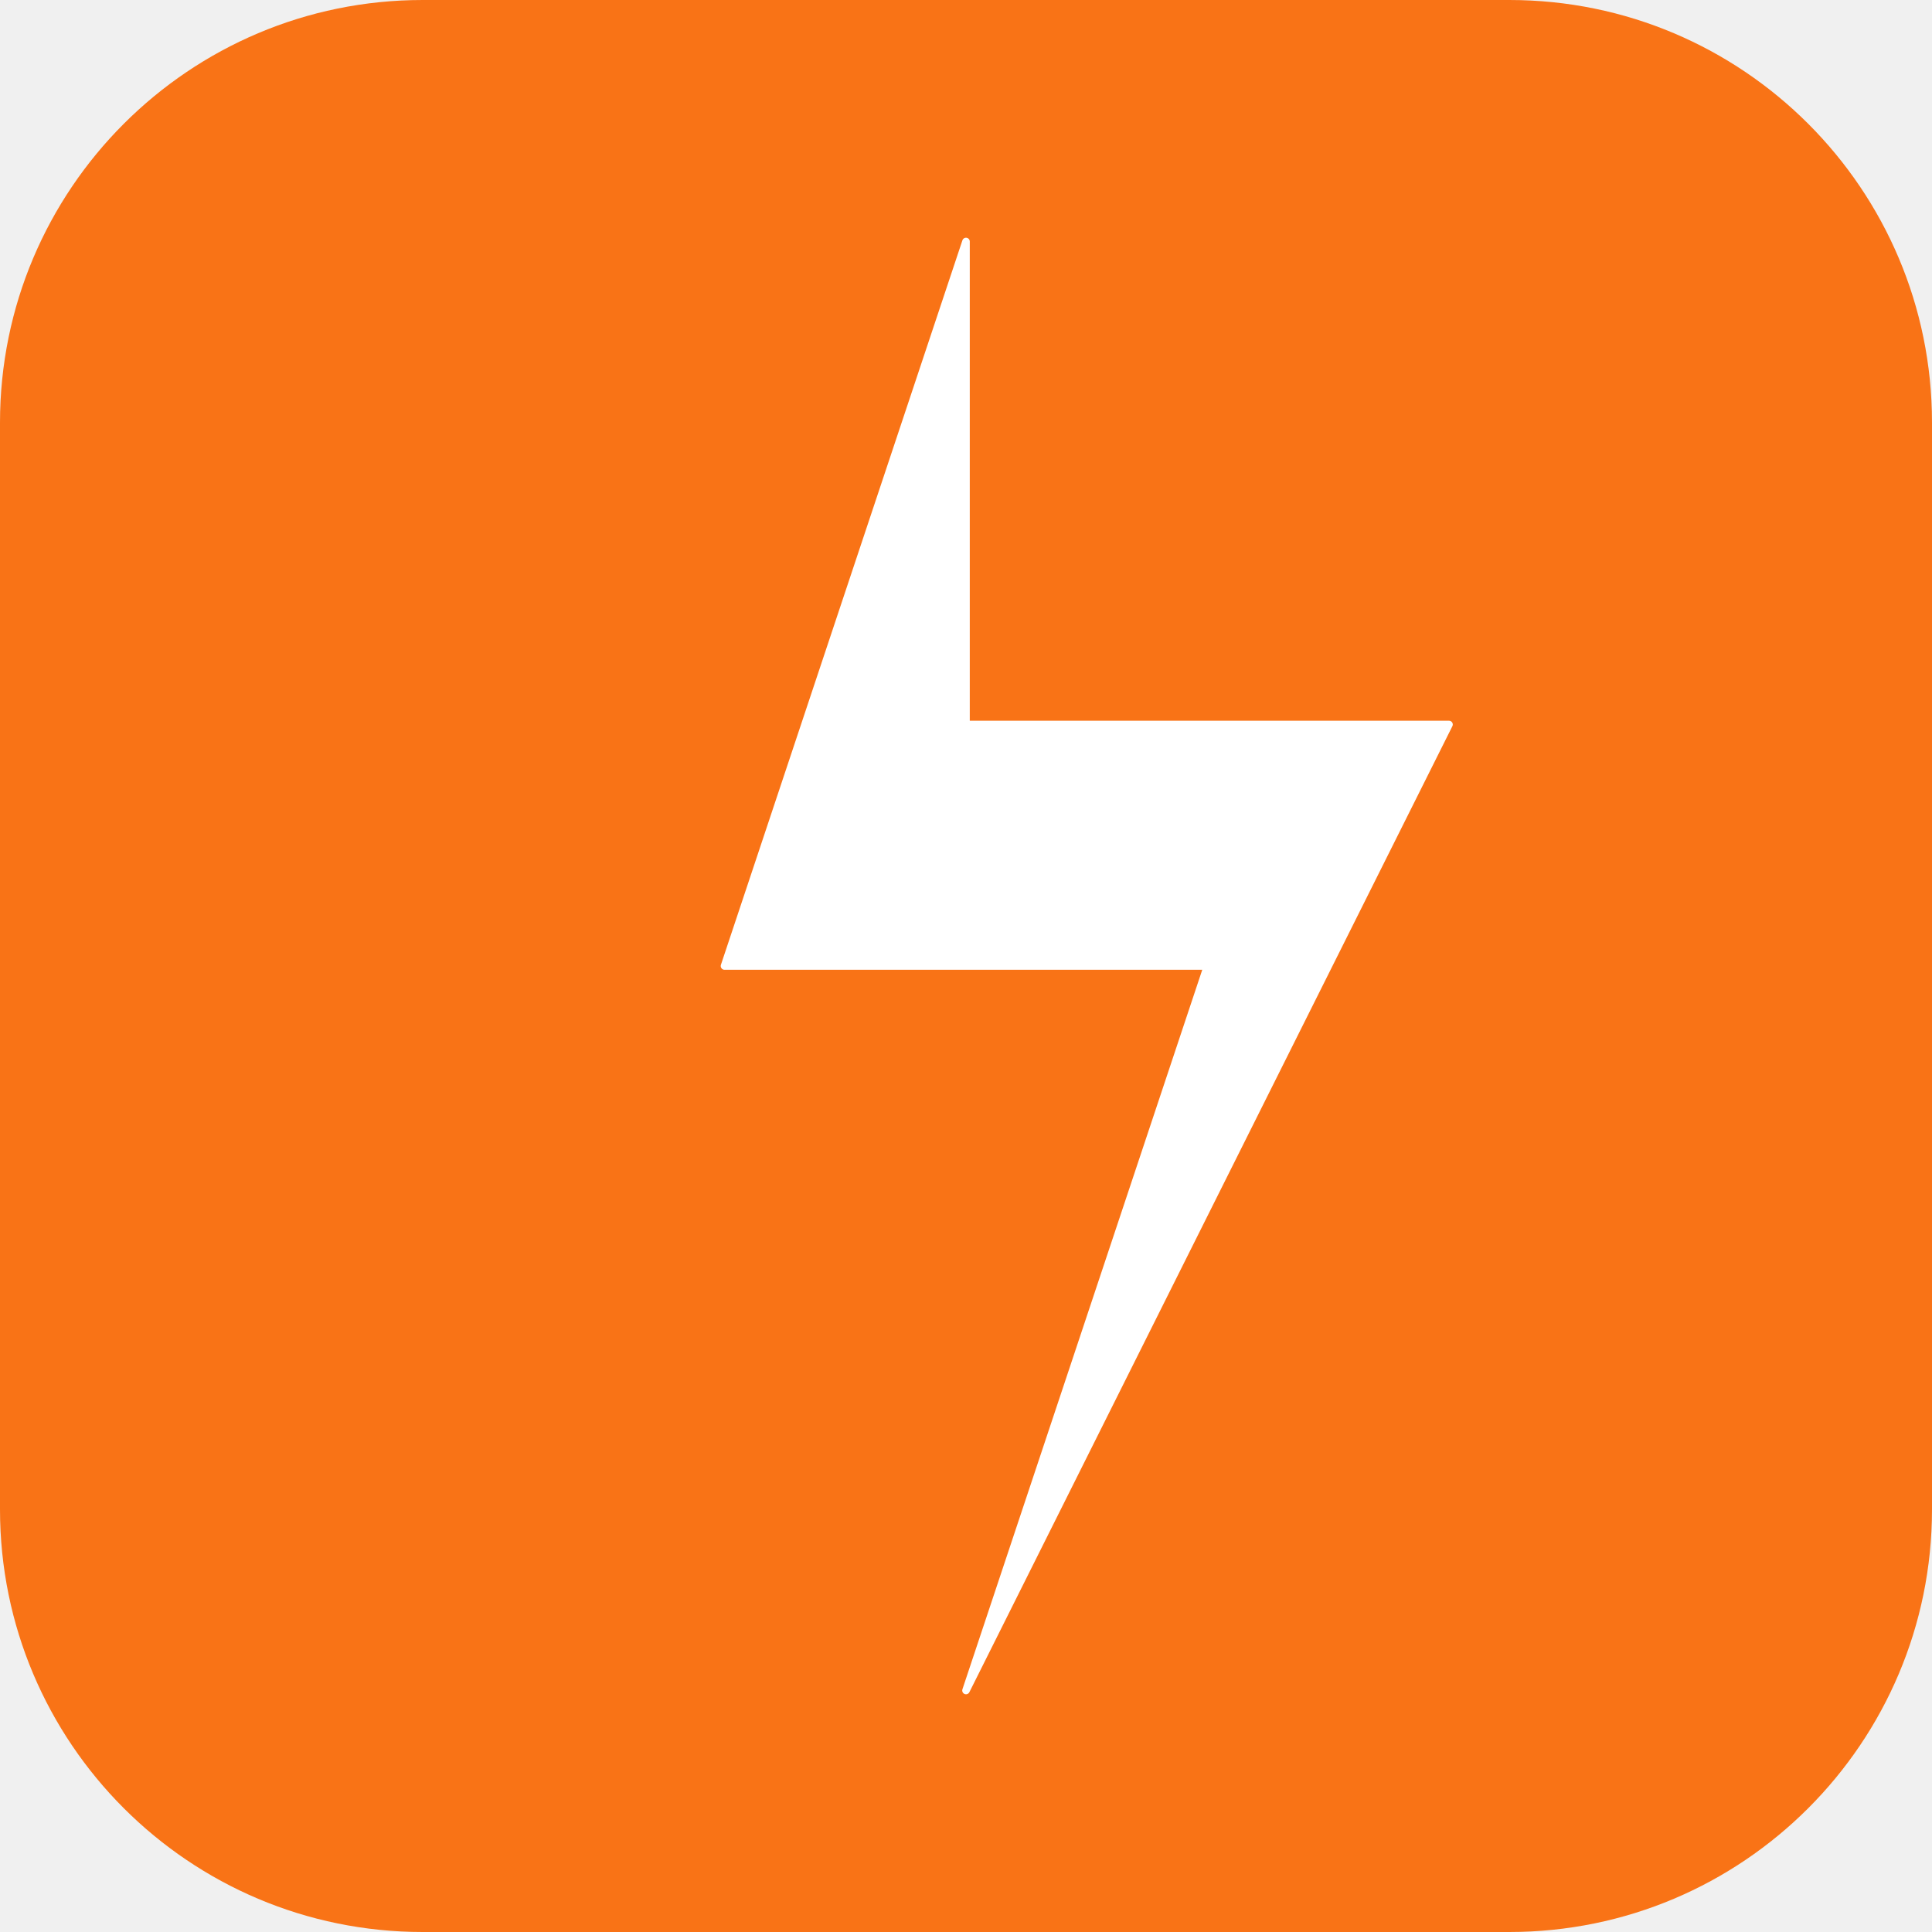
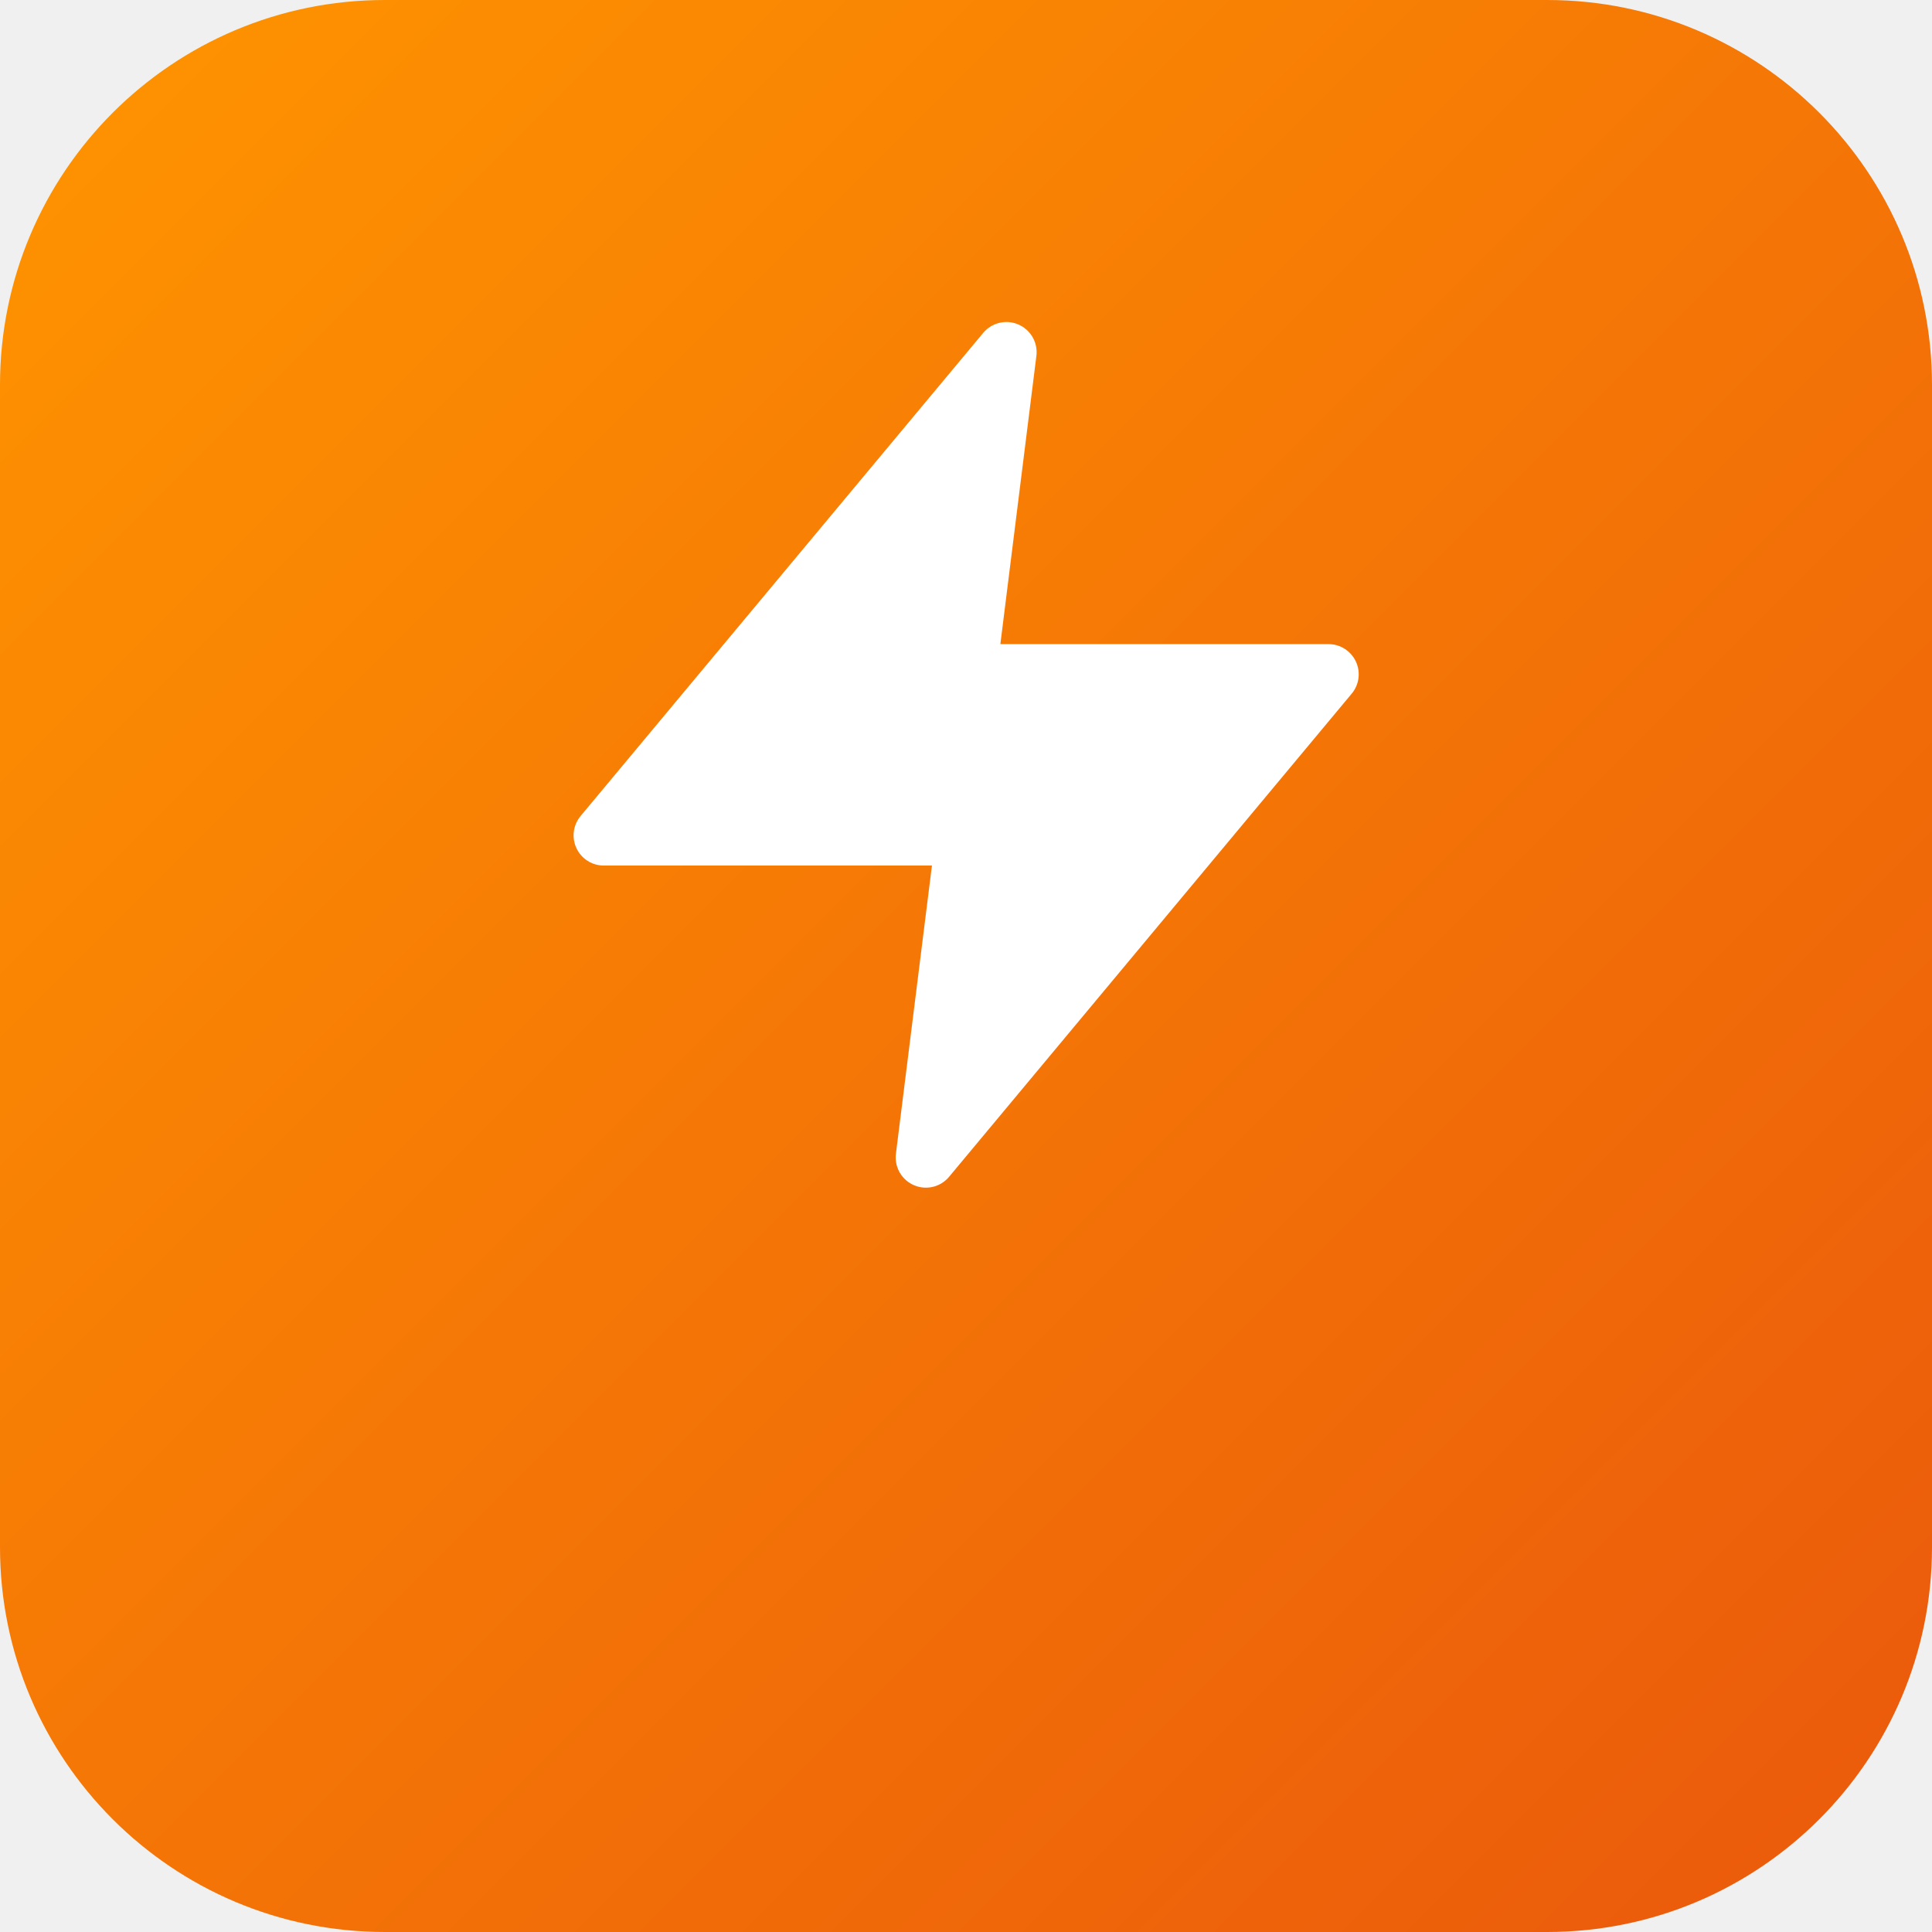
<svg xmlns="http://www.w3.org/2000/svg" viewBox="0 0 512 512">
-   <rect width="512" height="512" fill="#f97316" rx="112" />
-   <path d="M 256 64 L 192 256 L 320 256 L 256 448 L 384 192 L 256 192 Z" fill="white" stroke="white" stroke-width="2" stroke-linejoin="round" />
+   <defs>
+     <linearGradient id="gradient" x1="0%" y1="0%" x2="100%" y2="100%">
+       <stop offset="0%" stop-color="#ff9500" />
+       <stop offset="100%" stop-color="#ea580c" />
+     </linearGradient>
+     <filter id="glow">
+       <feGaussianBlur stdDeviation="8" result="blur" />
+       <feMerge>
+         <feMergeNode in="blur" />
+         <feMergeNode in="SourceGraphic" />
+       </feMerge>
+     </filter>
+   </defs>
+   <rect width="512" height="512" rx="102" fill="url(#gradient)" />
+   <g transform="translate(128, 72) scale(10.67)">
+     <polygon points="13,2 3,14 12,14 11,22 21,10 12,10 13,2" fill="#fff" stroke="#fff" stroke-width="1.5" stroke-linejoin="round" stroke-linecap="round" />
+   </g>
</svg>
